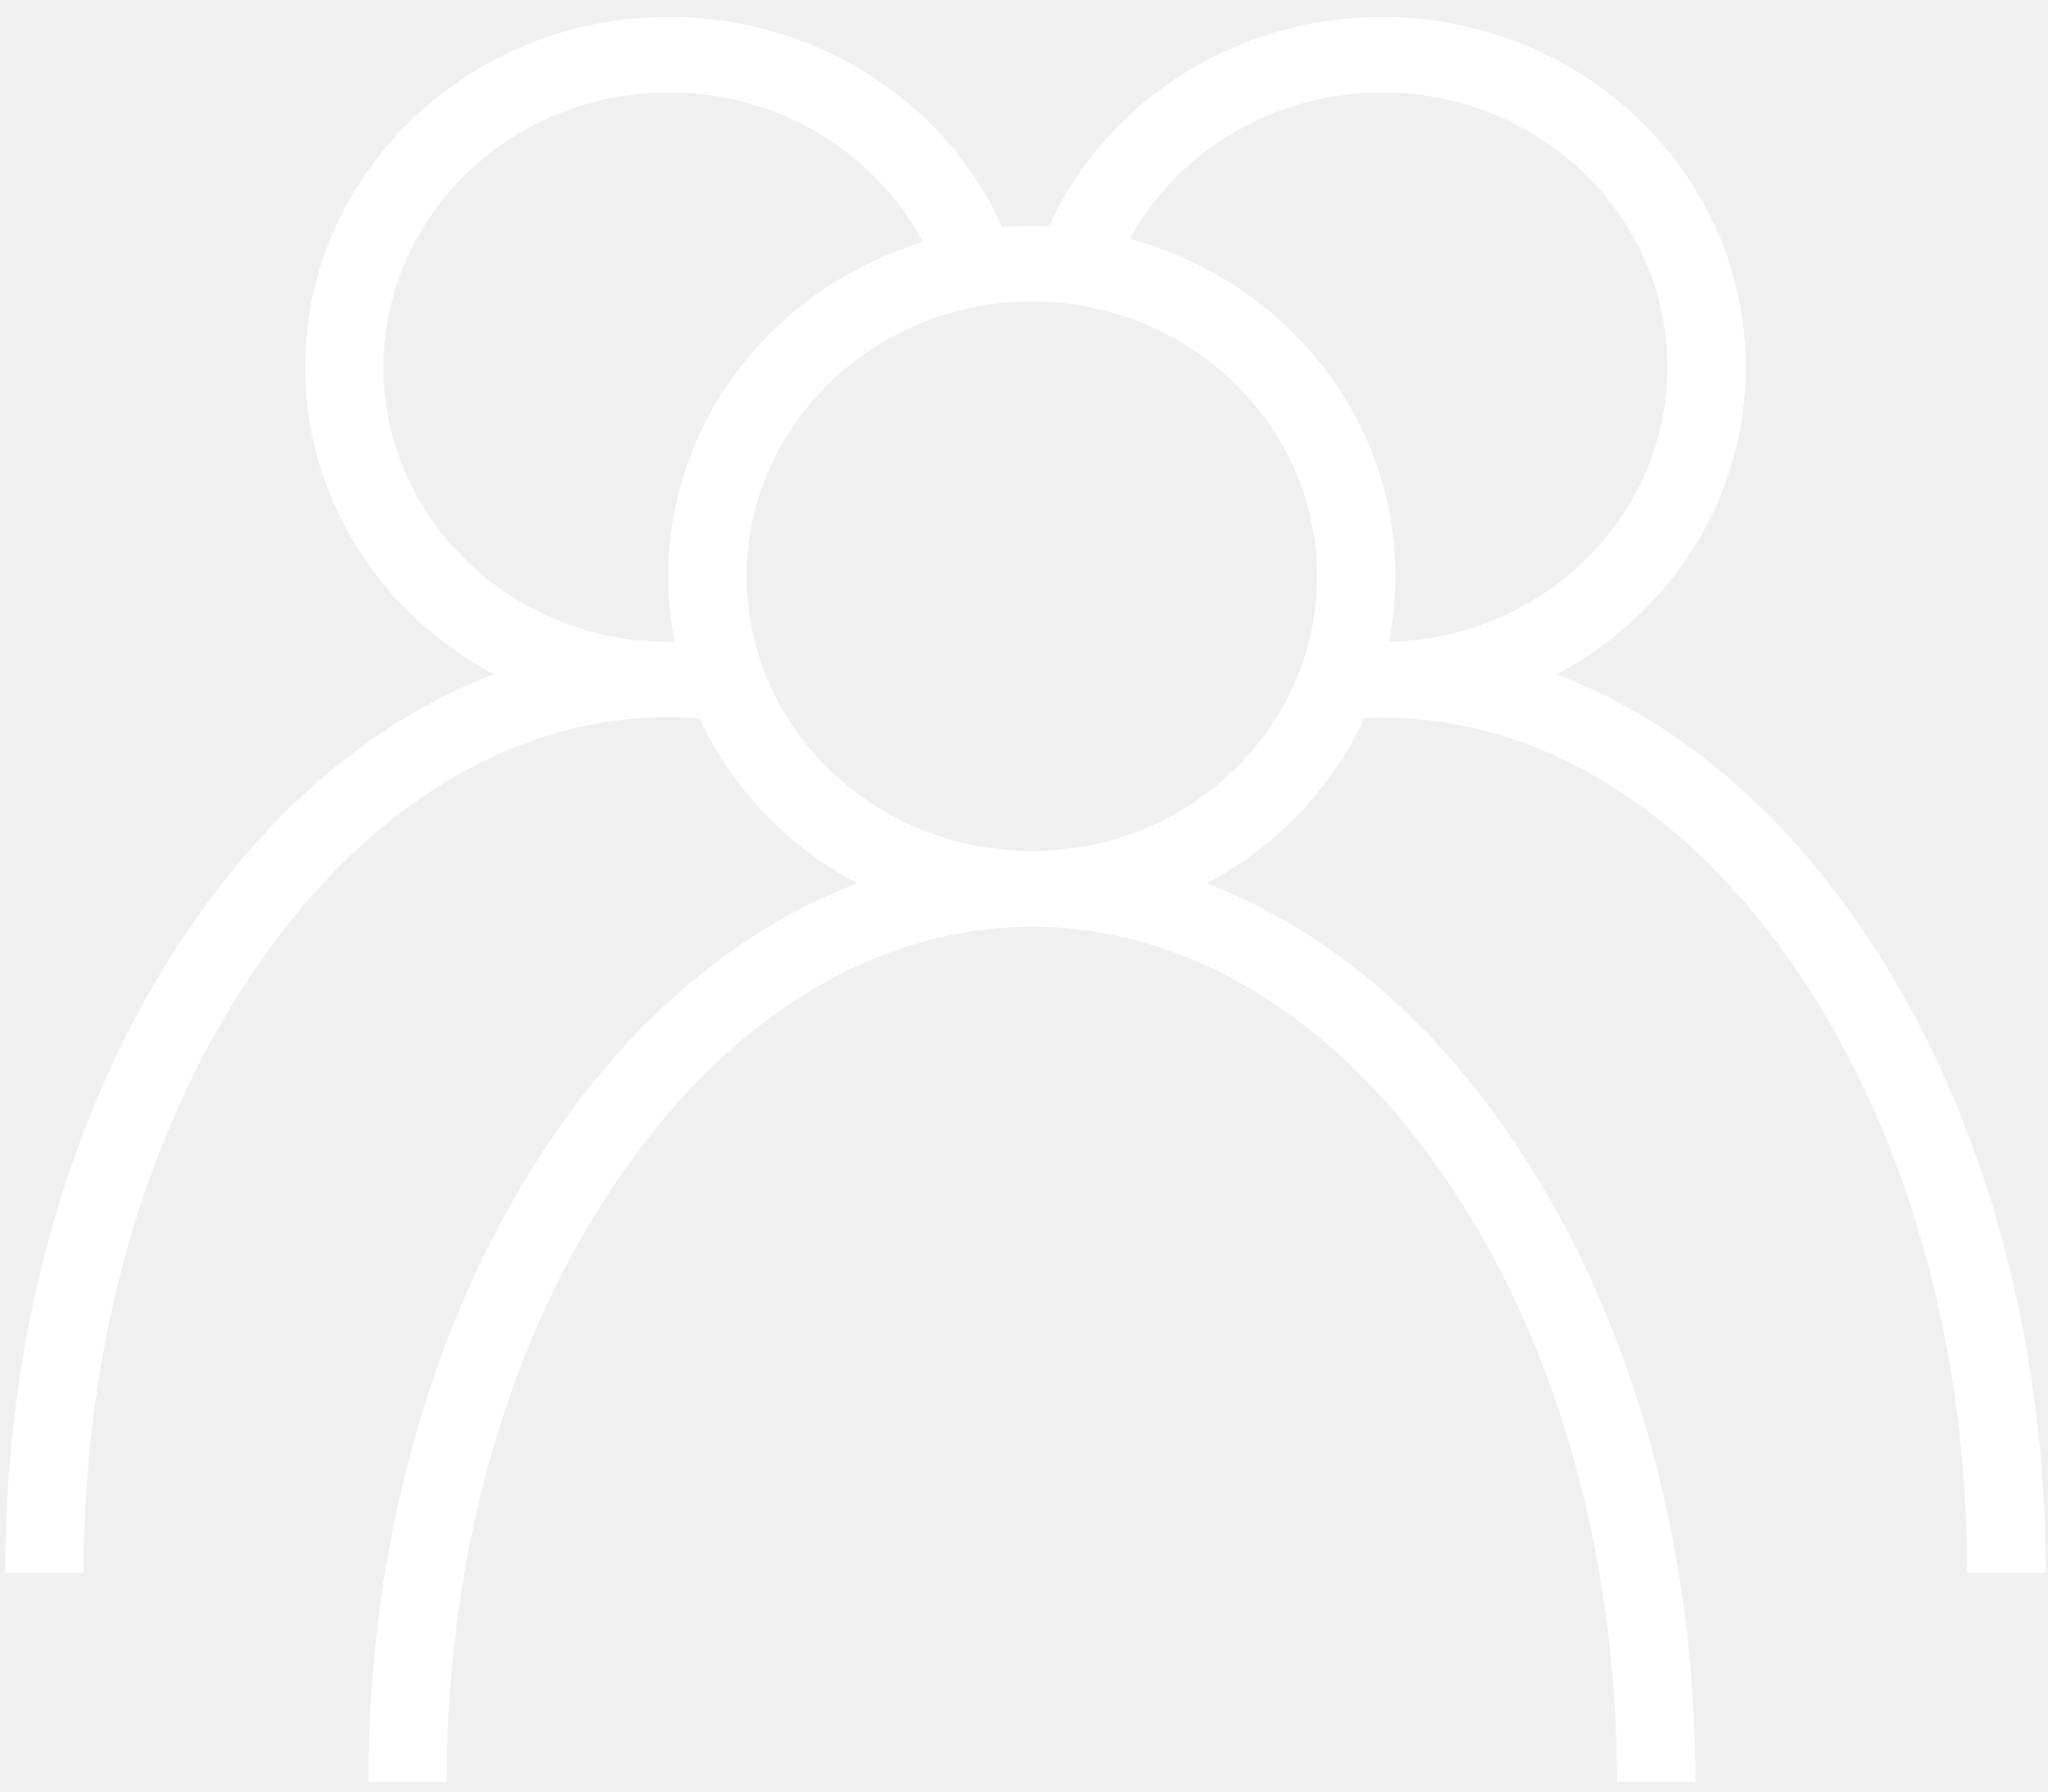
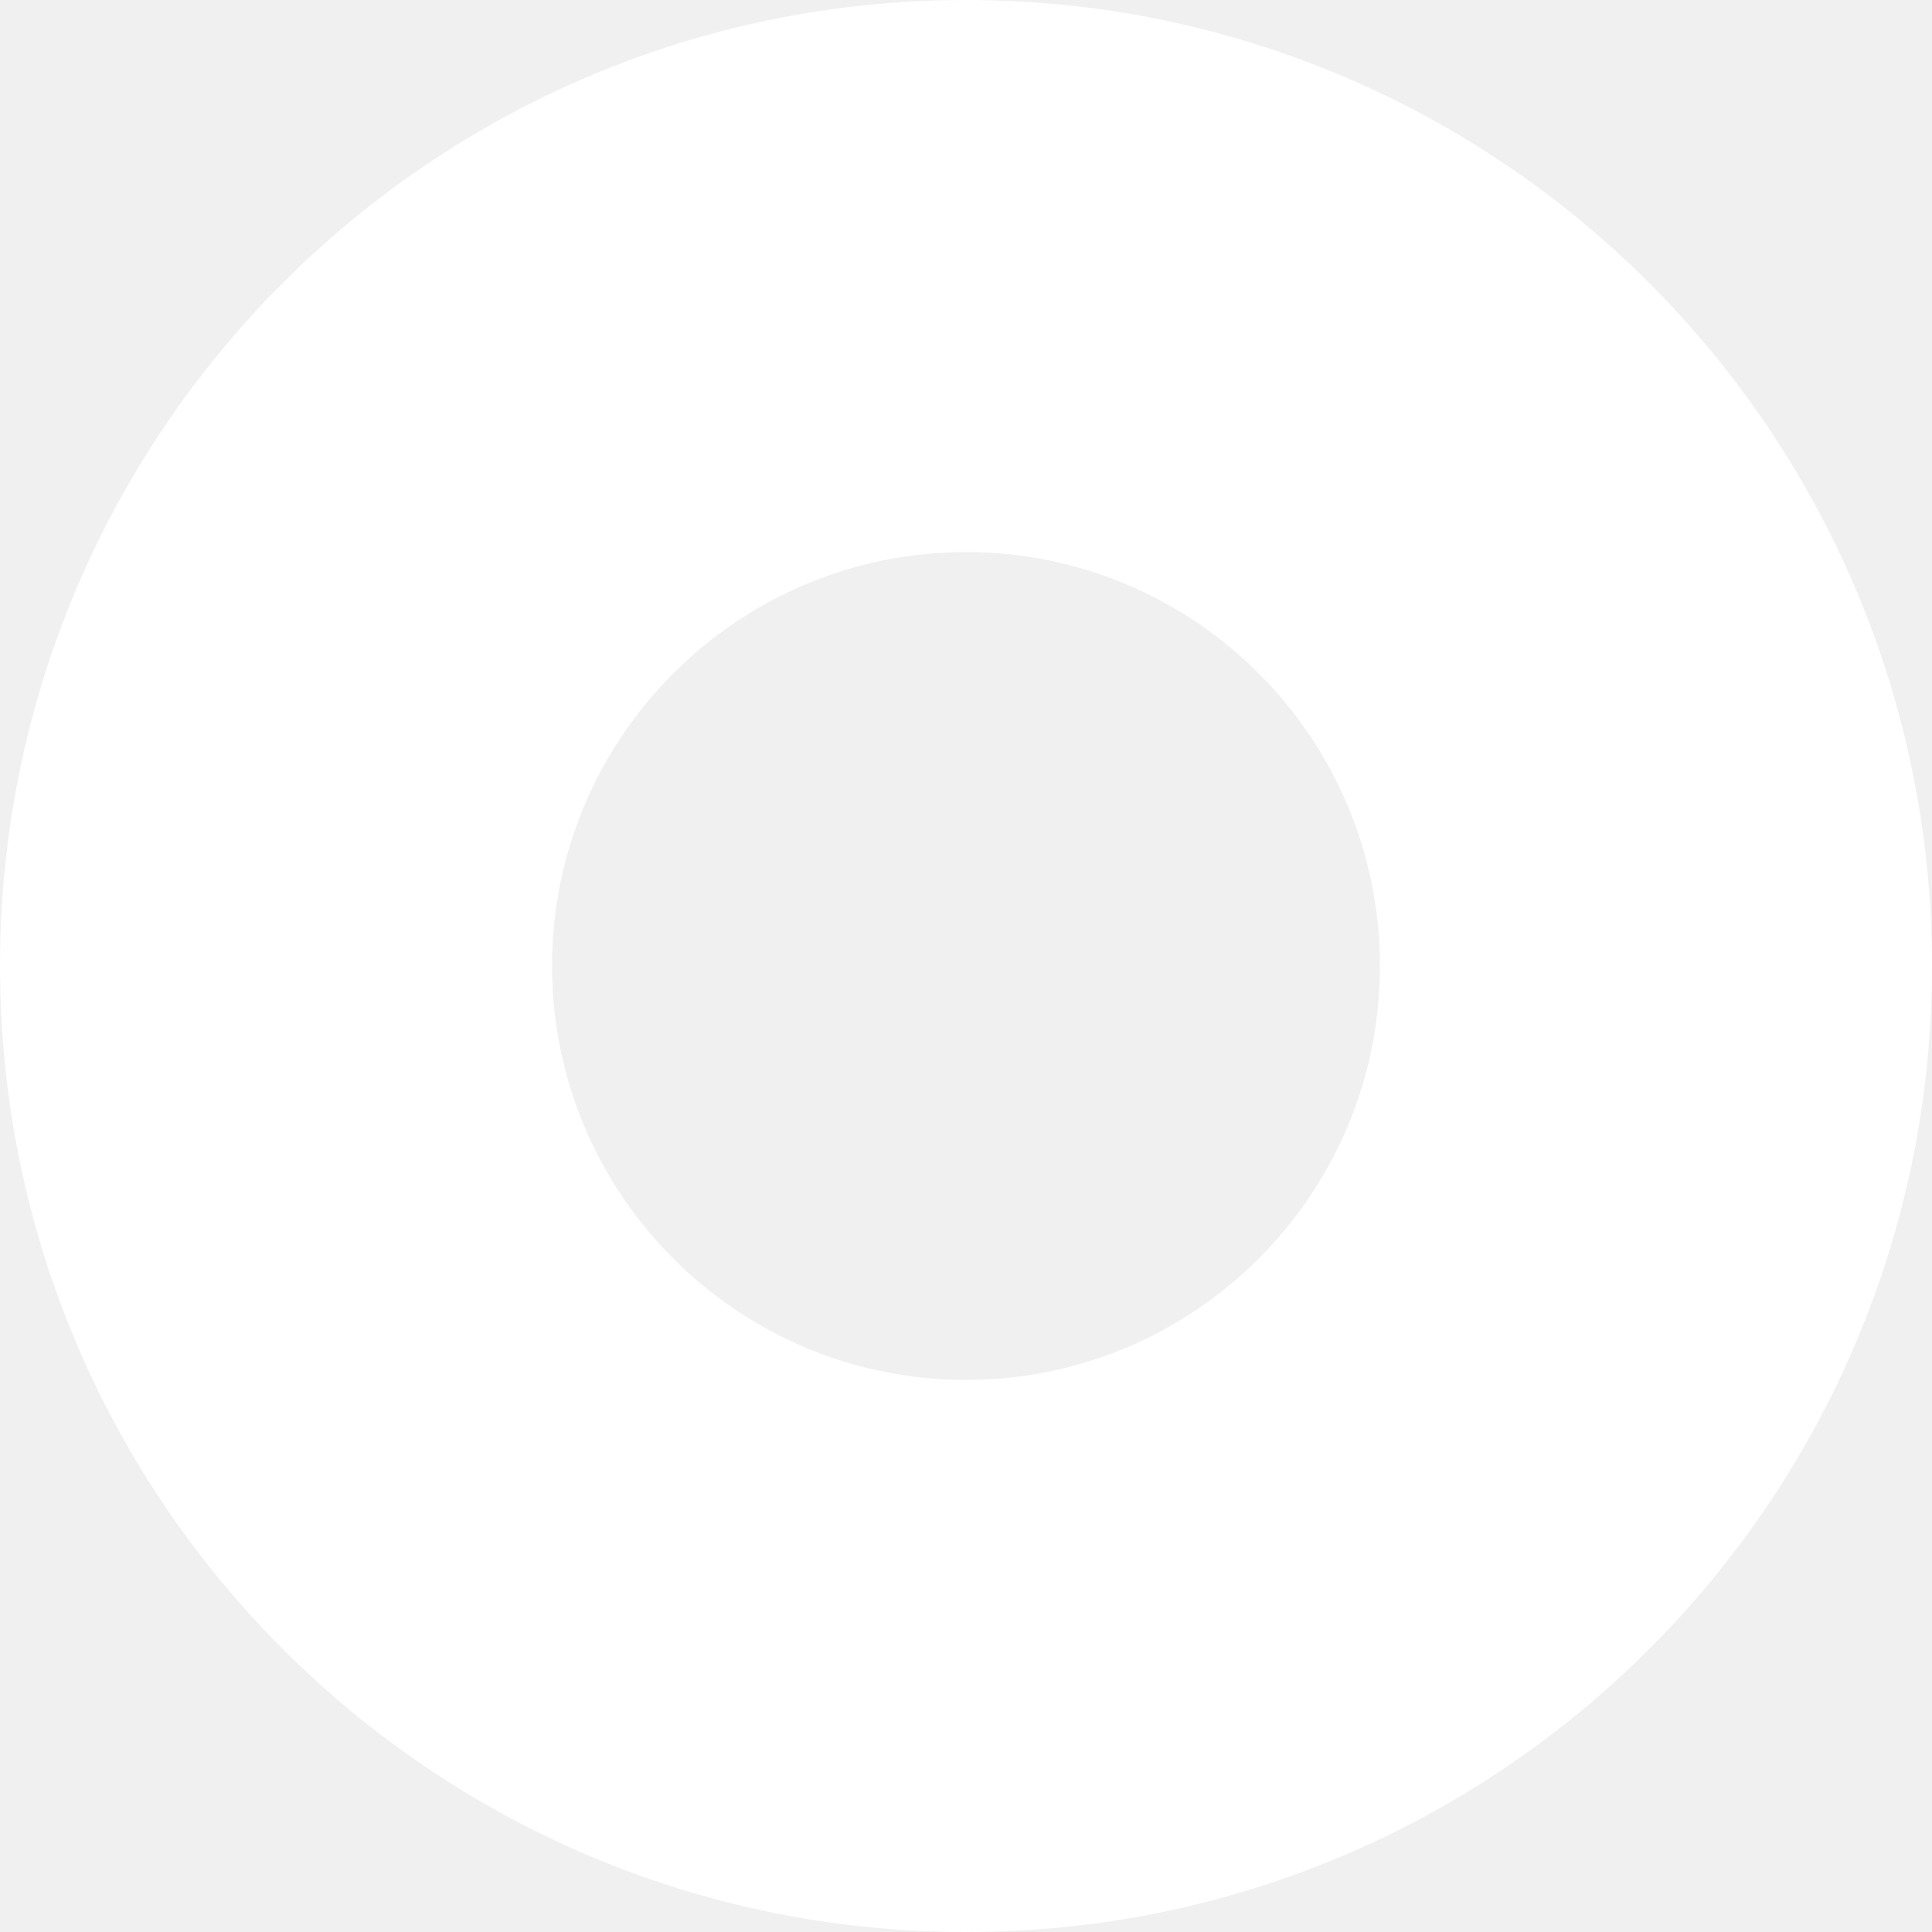
- <svg xmlns="http://www.w3.org/2000/svg" version="1.1" width="16px" height="14px">
-   <g transform="matrix(1 0 0 1 -36 -341 )">
-     <path d="M 13.639 2.869  C 13.639 4.377  12.365 5.606  10.798 5.606  L 10.798 5.016  C 12.027 5.016  13.027 4.053  13.027 2.869  C 13.027 1.685  12.027 0.722  10.798 0.722  C 9.853 0.722  9.006 1.3  8.694 2.157  L 8.116 1.962  C 8.514 0.867  9.592 0.132  10.798 0.132  C 12.365 0.132  13.639 1.361  13.639 2.869  Z M 14.502 7.193  C 15.455 8.557  15.982 10.368  15.982 12.291  L 15.369 12.291  C 15.369 10.484  14.88 8.791  13.994 7.521  C 13.131 6.286  11.996 5.608  10.8 5.608  C 10.649 5.608  10.496 5.62  10.347 5.641  L 10.255 5.057  C 10.435 5.032  10.618 5.018  10.8 5.018  C 11.516 5.018  12.21 5.219  12.861 5.612  C 13.478 5.985  14.031 6.516  14.502 7.193  Z M 5.224 5.016  L 5.224 5.606  C 3.657 5.606  2.384 4.377  2.384 2.869  C 2.384 1.361  3.657 0.132  5.224 0.132  C 6.449 0.132  7.533 0.883  7.92 2.002  L 7.339 2.188  C 7.035 1.312  6.186 0.722  5.224 0.722  C 3.996 0.722  2.996 1.685  2.996 2.869  C 2.996 4.053  3.996 5.016  5.224 5.016  Z M 2.031 7.517  C 1.143 8.789  0.653 10.484  0.653 12.291  L 0.041 12.291  C 0.041 10.368  0.567 8.557  1.522 7.191  C 1.994 6.516  2.547 5.983  3.163 5.61  C 3.814 5.217  4.508 5.016  5.224 5.016  C 5.355 5.016  5.486 5.022  5.616 5.036  L 5.551 5.622  C 5.443 5.61  5.335 5.604  5.224 5.604  C 4.027 5.604  2.892 6.284  2.031 7.517  Z M 10.902 4.503  C 10.902 6.013  9.629 7.24  8.061 7.24  C 6.494 7.24  5.22 6.011  5.22 4.503  C 5.22 2.995  6.494 1.766  8.061 1.766  C 9.629 1.766  10.902 2.993  10.902 4.503  Z M 10.29 4.503  C 10.29 3.319  9.29 2.356  8.061 2.356  C 6.833 2.356  5.833 3.319  5.833 4.503  C 5.833 5.687  6.833 6.65  8.061 6.65  C 9.29 6.65  10.29 5.687  10.29 4.503  Z M 11.763 8.825  C 12.718 10.191  13.245 12.002  13.245 13.925  L 12.633 13.925  C 12.633 12.118  12.143 10.425  11.257 9.155  C 10.394 7.92  9.259 7.242  8.063 7.242  C 6.867 7.242  5.731 7.922  4.869 9.155  C 3.98 10.423  3.49 12.118  3.49 13.925  L 2.878 13.925  C 2.878 12.002  3.404 10.191  4.359 8.825  C 4.831 8.15  5.384 7.617  6 7.244  C 6.651 6.851  7.345 6.65  8.061 6.65  C 8.778 6.65  9.471 6.851  10.122 7.244  C 10.739 7.617  11.292 8.148  11.763 8.825  Z " fill-rule="nonzero" fill="#ffffff" stroke="none" transform="matrix(1 0 0 1 36 341 )" />
+ <svg xmlns="http://www.w3.org/2000/svg" version="1.1" width="4px" height="4px">
+   <g transform="matrix(1 0 0 1 -42 -338 )">
+     <path d="M 2 2.857  C 2.473 2.857  2.857 2.473  2.857 2  C 2.857 1.527  2.473 1.143  2 1.143  C 1.527 1.143  1.143 1.527  1.143 2  C 1.143 2.473  1.527 2.857  2 2.857  Z M 2 0  C 3.105 0  4 0.895  4 2  C 4 3.105  3.105 4  2 4  C 0.895 4  0 3.105  0 2  C 0 0.895  0.895 0  2 0  Z " fill-rule="nonzero" fill="#ffffff" stroke="none" transform="matrix(1 0 0 1 42 338 )" />
  </g>
</svg>
